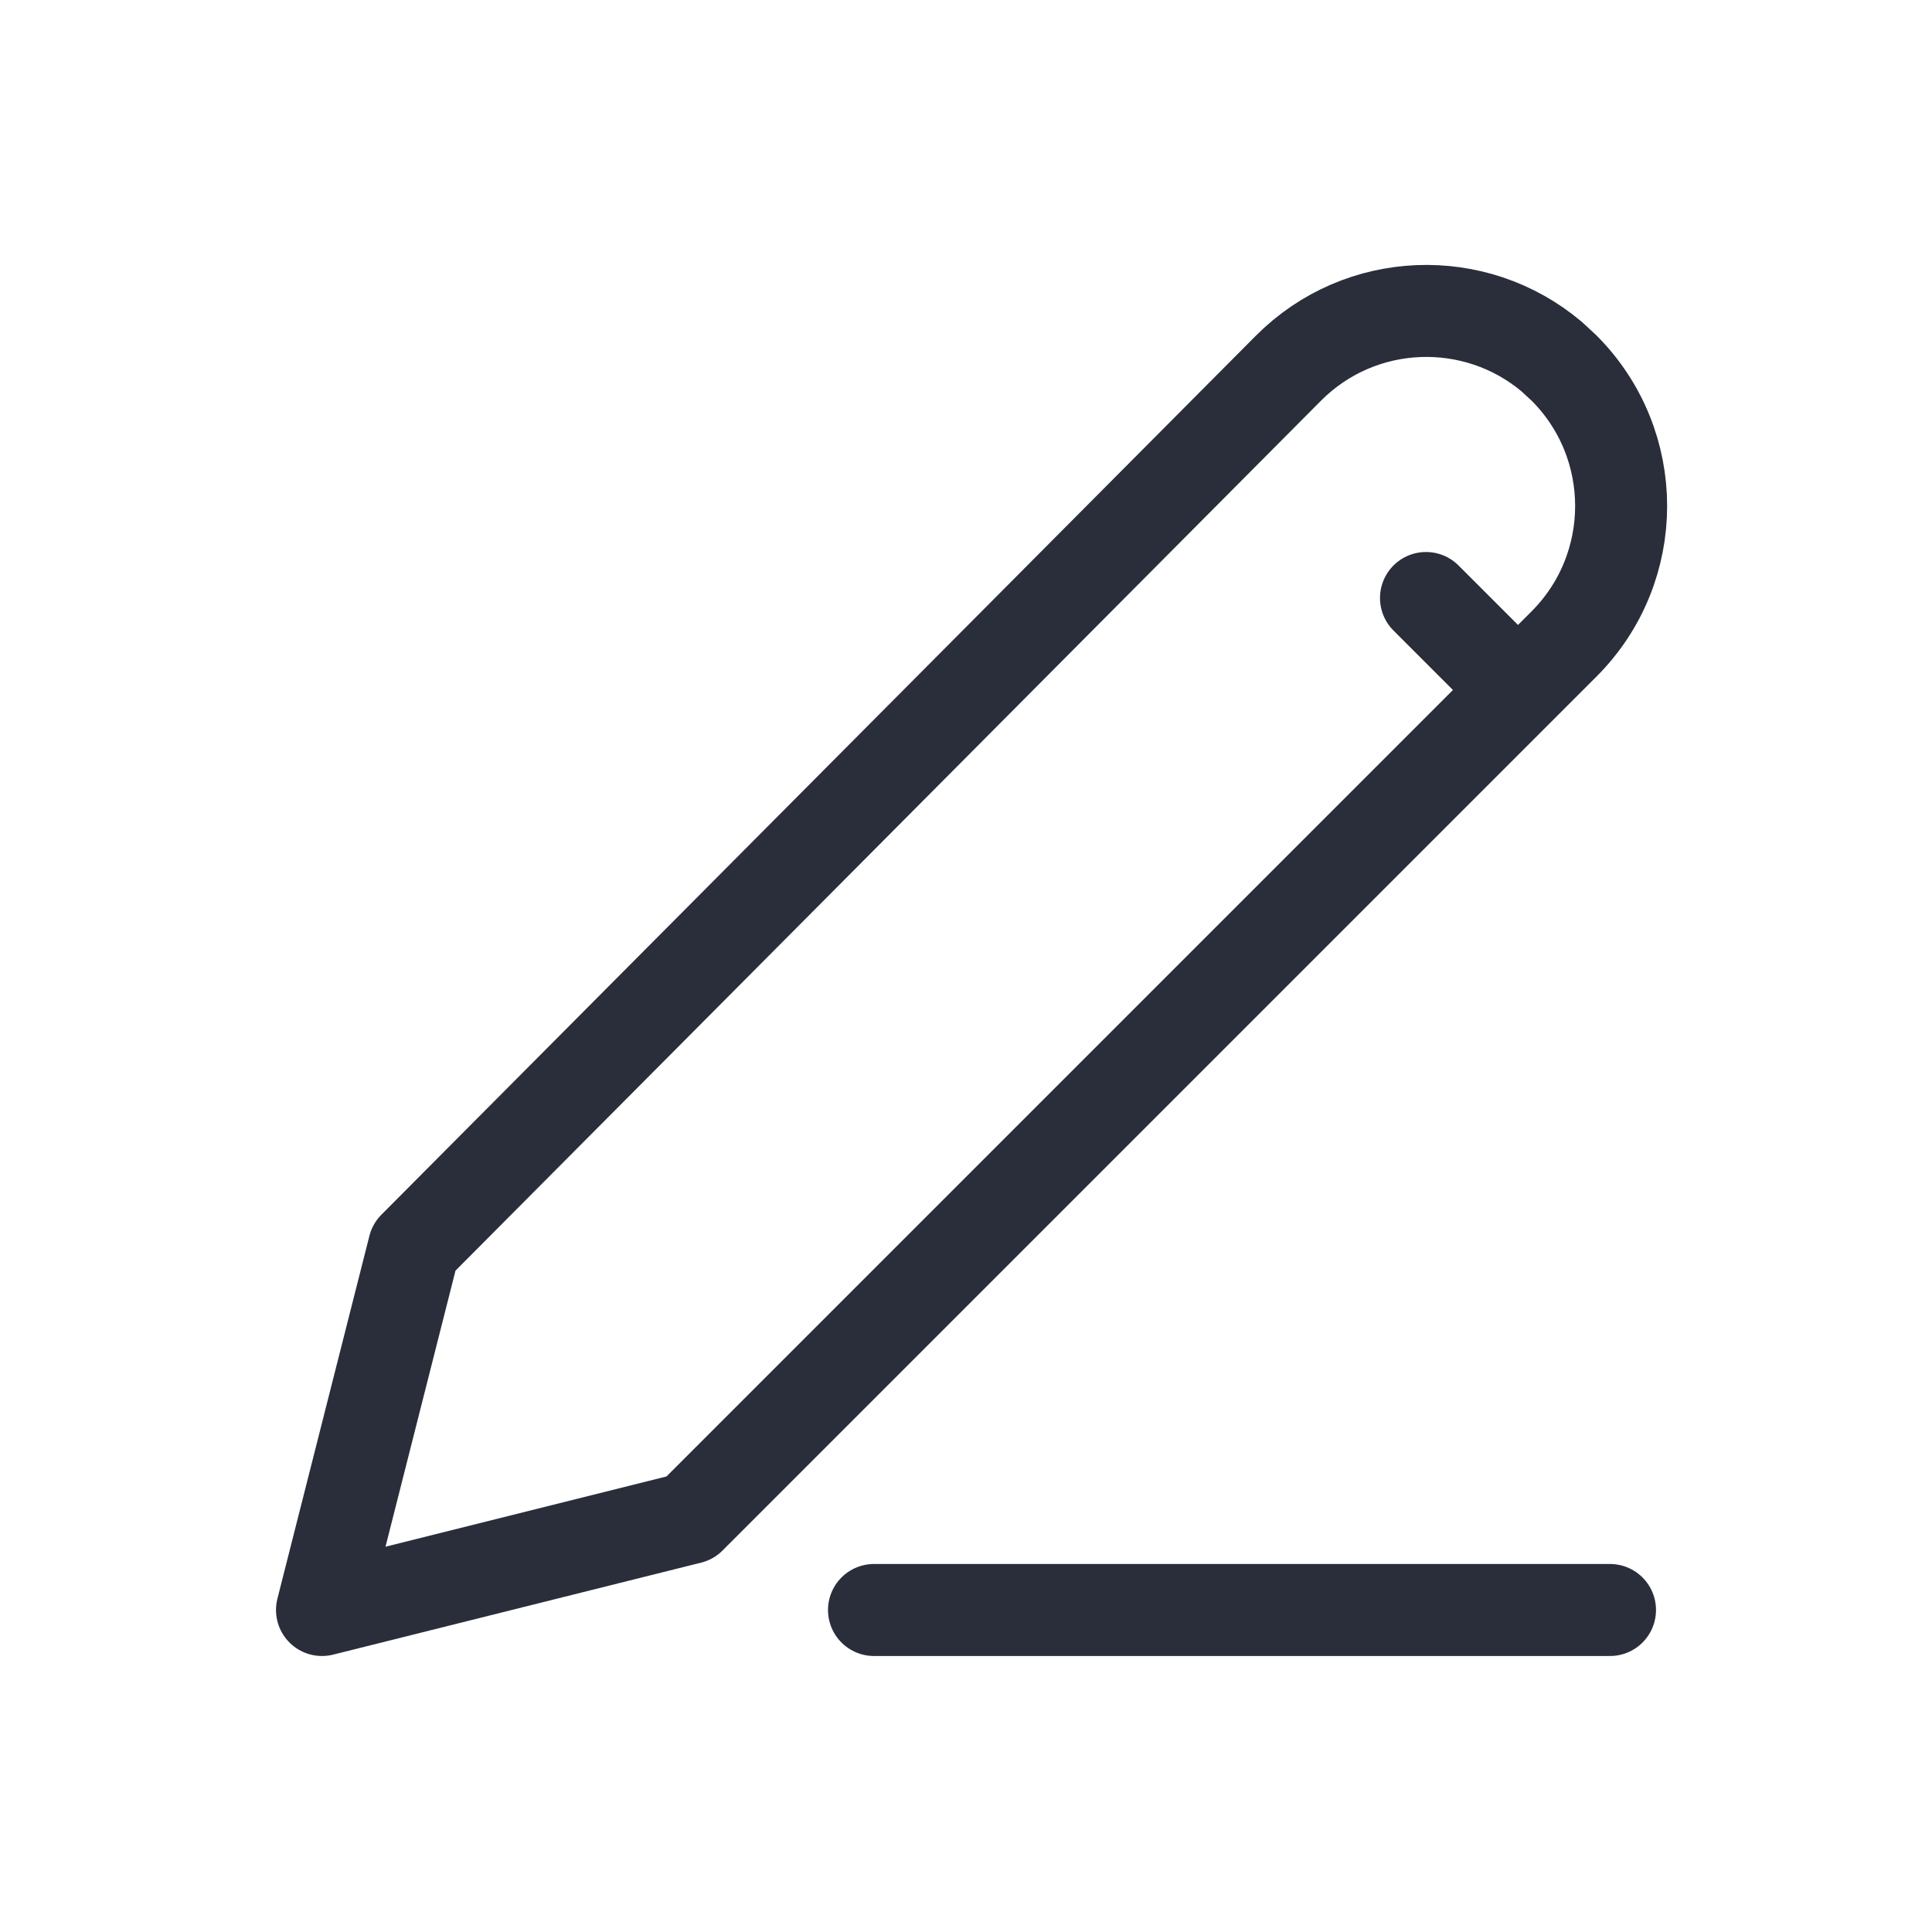
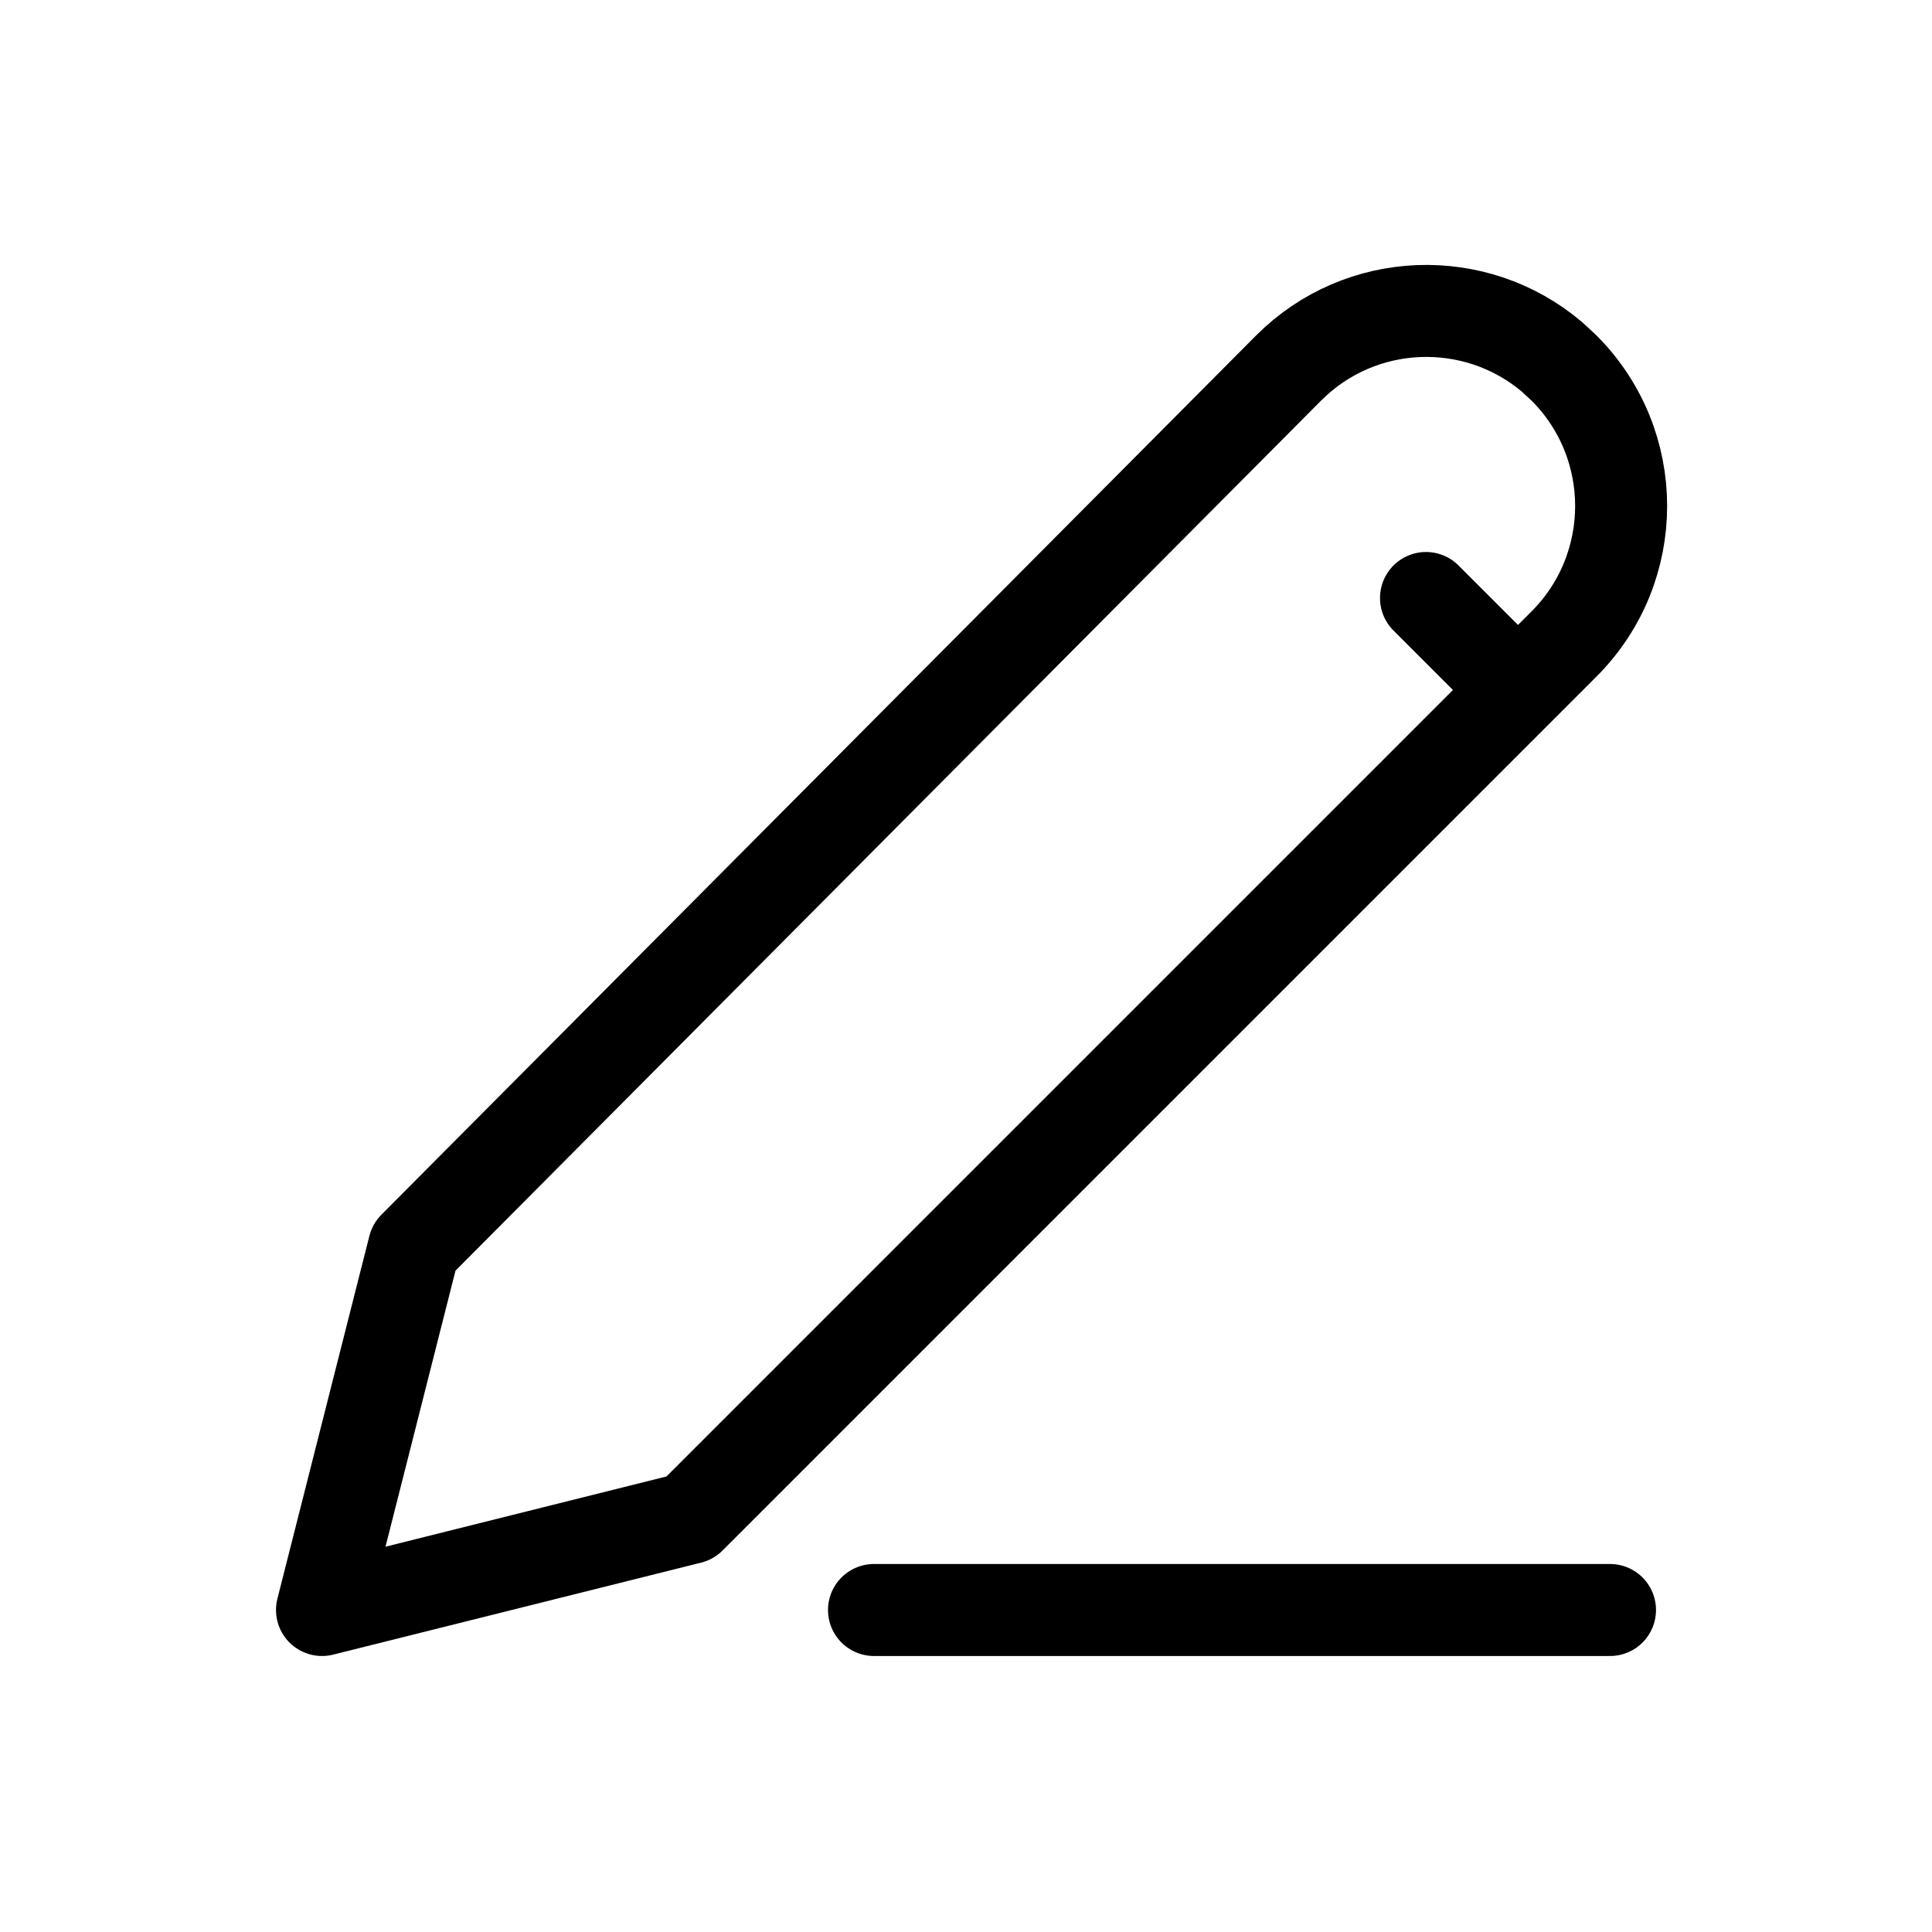
<svg xmlns="http://www.w3.org/2000/svg" height="21" viewBox="0 0 21 21" width="21">
-   <path d="m14 1c.828.828.828 2.172 0 3l-9.5 9.5-4 1 1-3.944 9.504-9.553c.783-.787 2.031-.829 2.864-.125zm-7.5 13.5h8m-2-11 1 1" fill="none" stroke="#2a2e3b" stroke-linecap="round" stroke-linejoin="round" transform="translate(3 3)" />
+   <path d="m14 1c.828.828.828 2.172 0 3l-9.5 9.5-4 1 1-3.944 9.504-9.553c.783-.787 2.031-.829 2.864-.125zm-7.5 13.5h8m-2-11 1 1" fill="none" stroke="currentColor" stroke-linecap="round" stroke-linejoin="round" transform="translate(3 3)" />
</svg>
